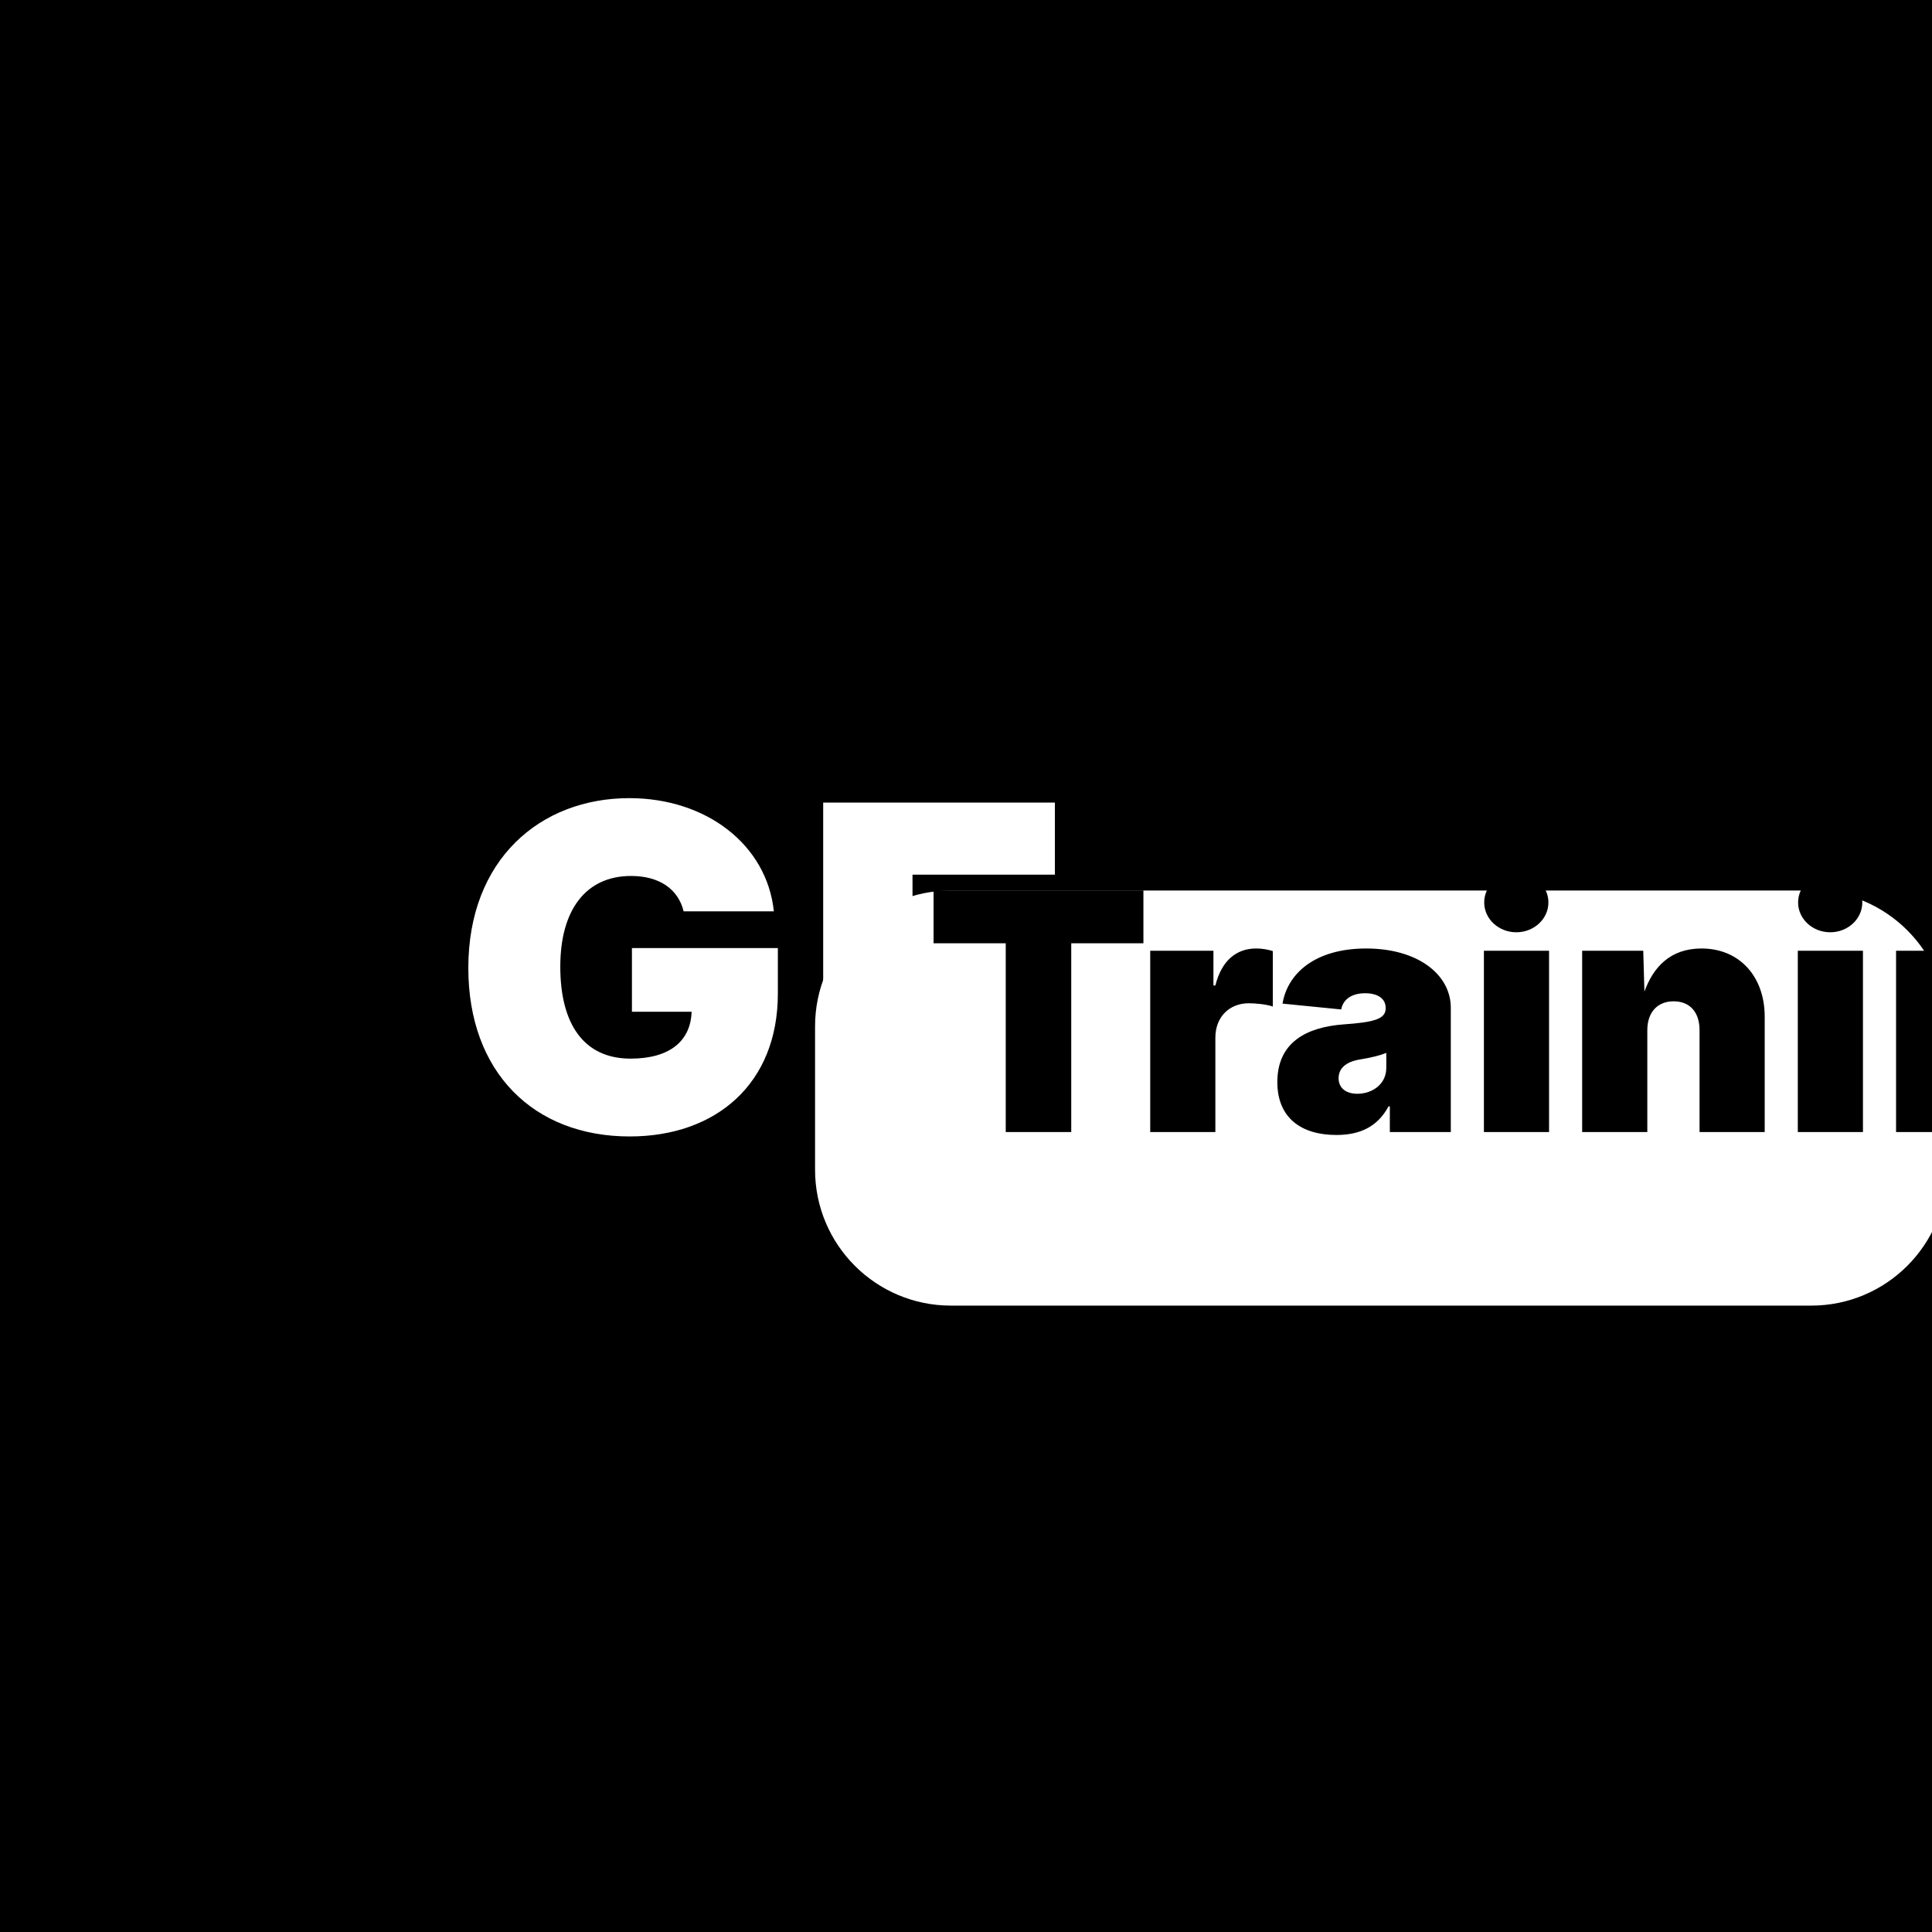
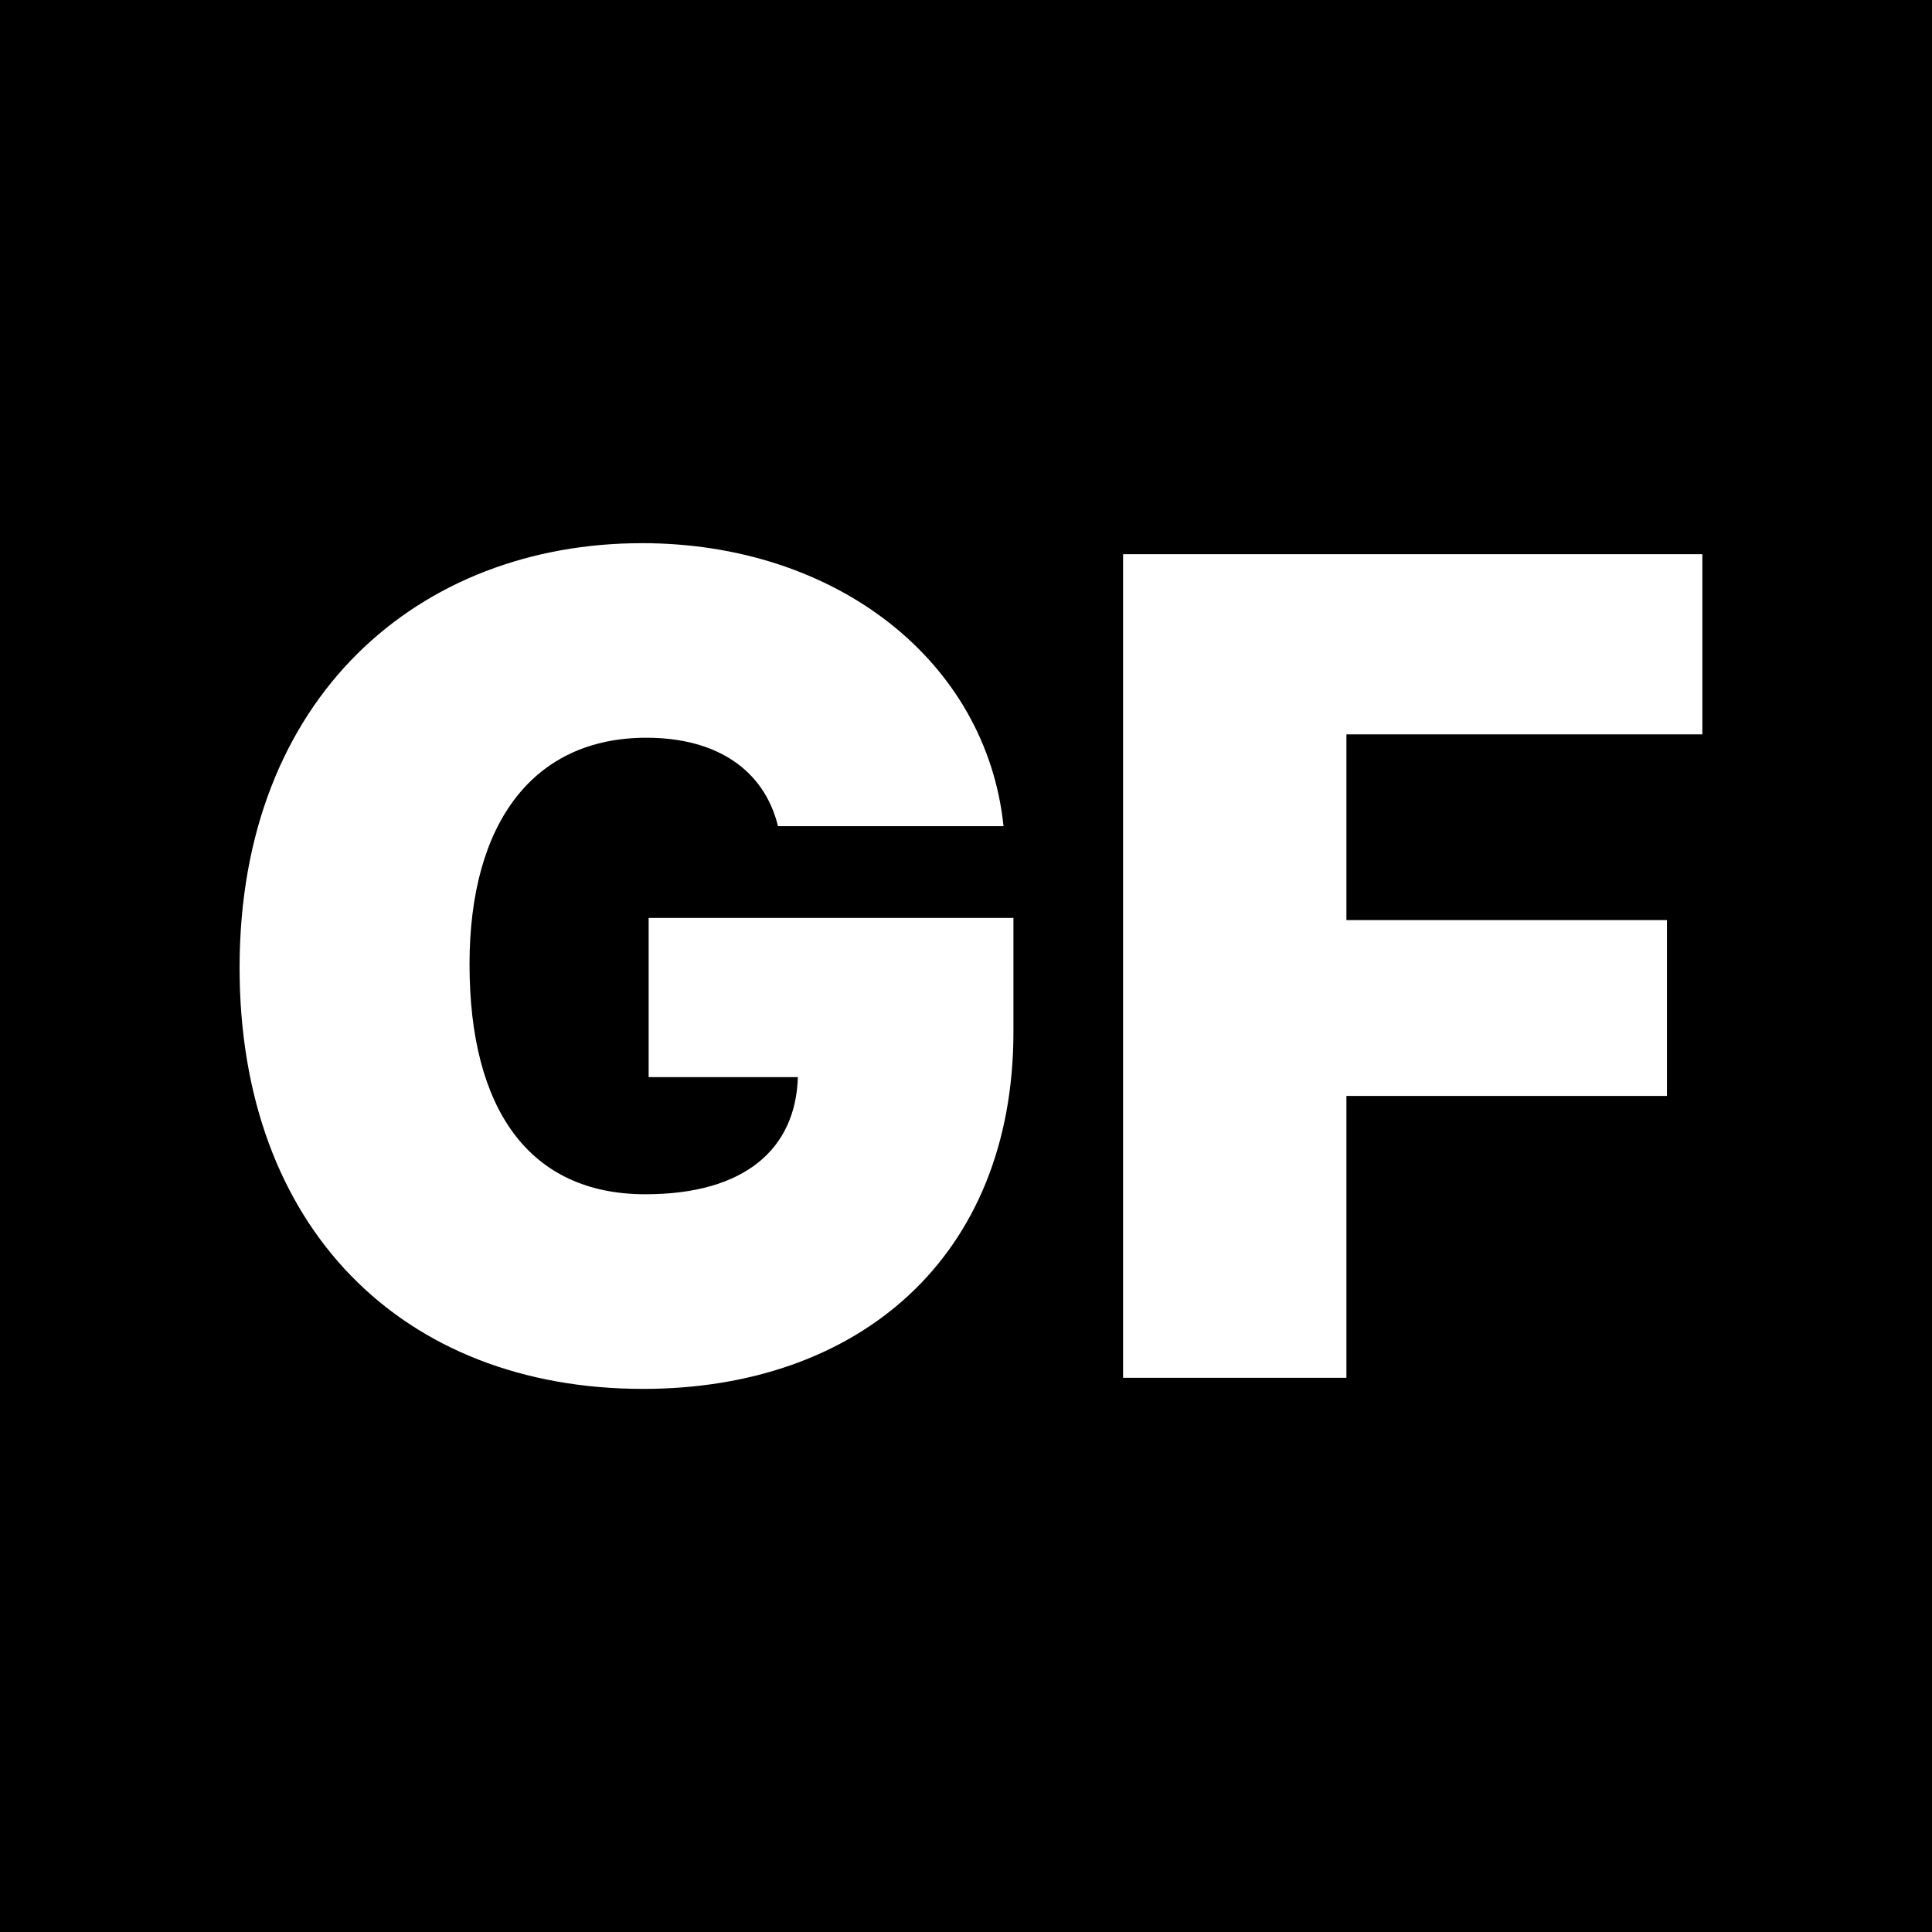
<svg xmlns="http://www.w3.org/2000/svg" width="512" height="512" viewBox="0 0 512 512">
  <defs>
    <style>
      .text { font-family: Inter, system-ui, -apple-system, Segoe UI, Roboto, Helvetica, Arial, "Apple Color Emoji", "Segoe UI Emoji"; font-weight: 900; }
    </style>
  </defs>
  <rect width="512" height="512" fill="#000" />
-   <g transform="translate(96,300)">
-     <rect x="120" y="-64" rx="36" ry="36" width="300" height="110" fill="#fff" />
-   </g>
-   <text x="120" y="300" fill="#fff" class="text" font-size="120" letter-spacing="2">GF</text>
-   <text x="245" y="300" fill="#000" class="text" font-size="88">Training</text>
+   <text x="256" y="256" fill="#fff" class="text" font-size="300" text-anchor="middle" dominant-baseline="central" letter-spacing="4">GF</text>
</svg>
